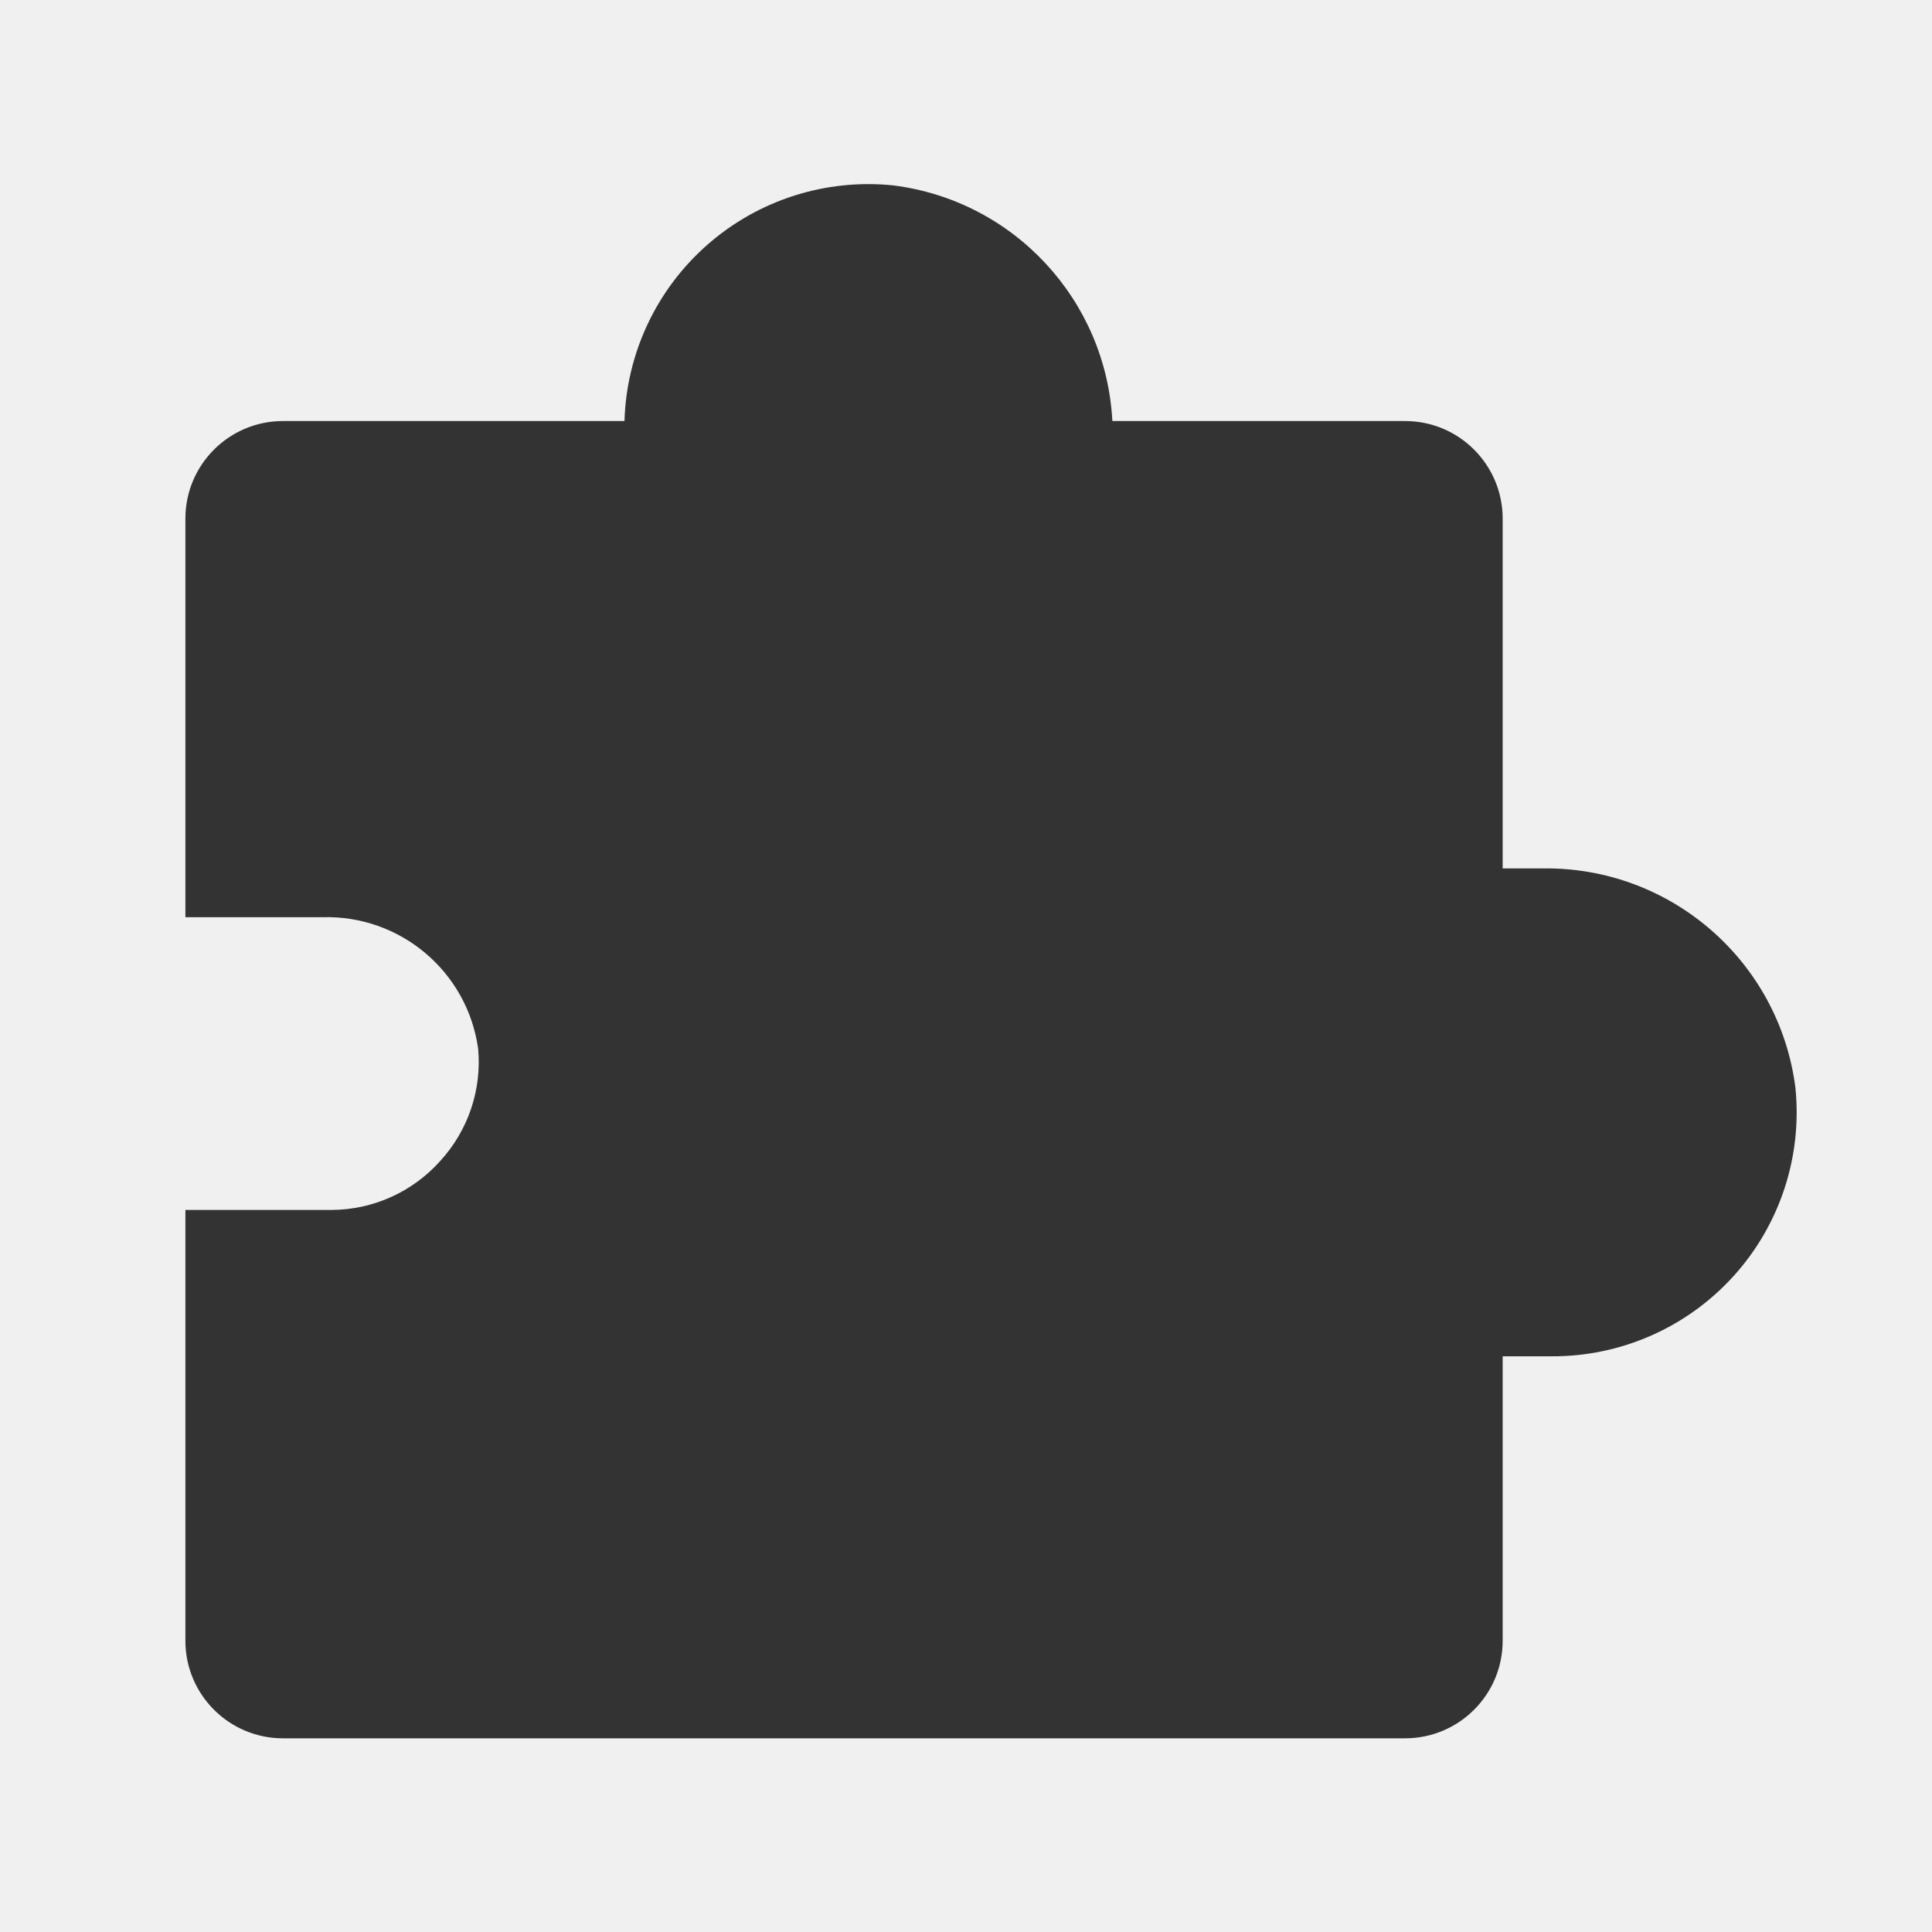
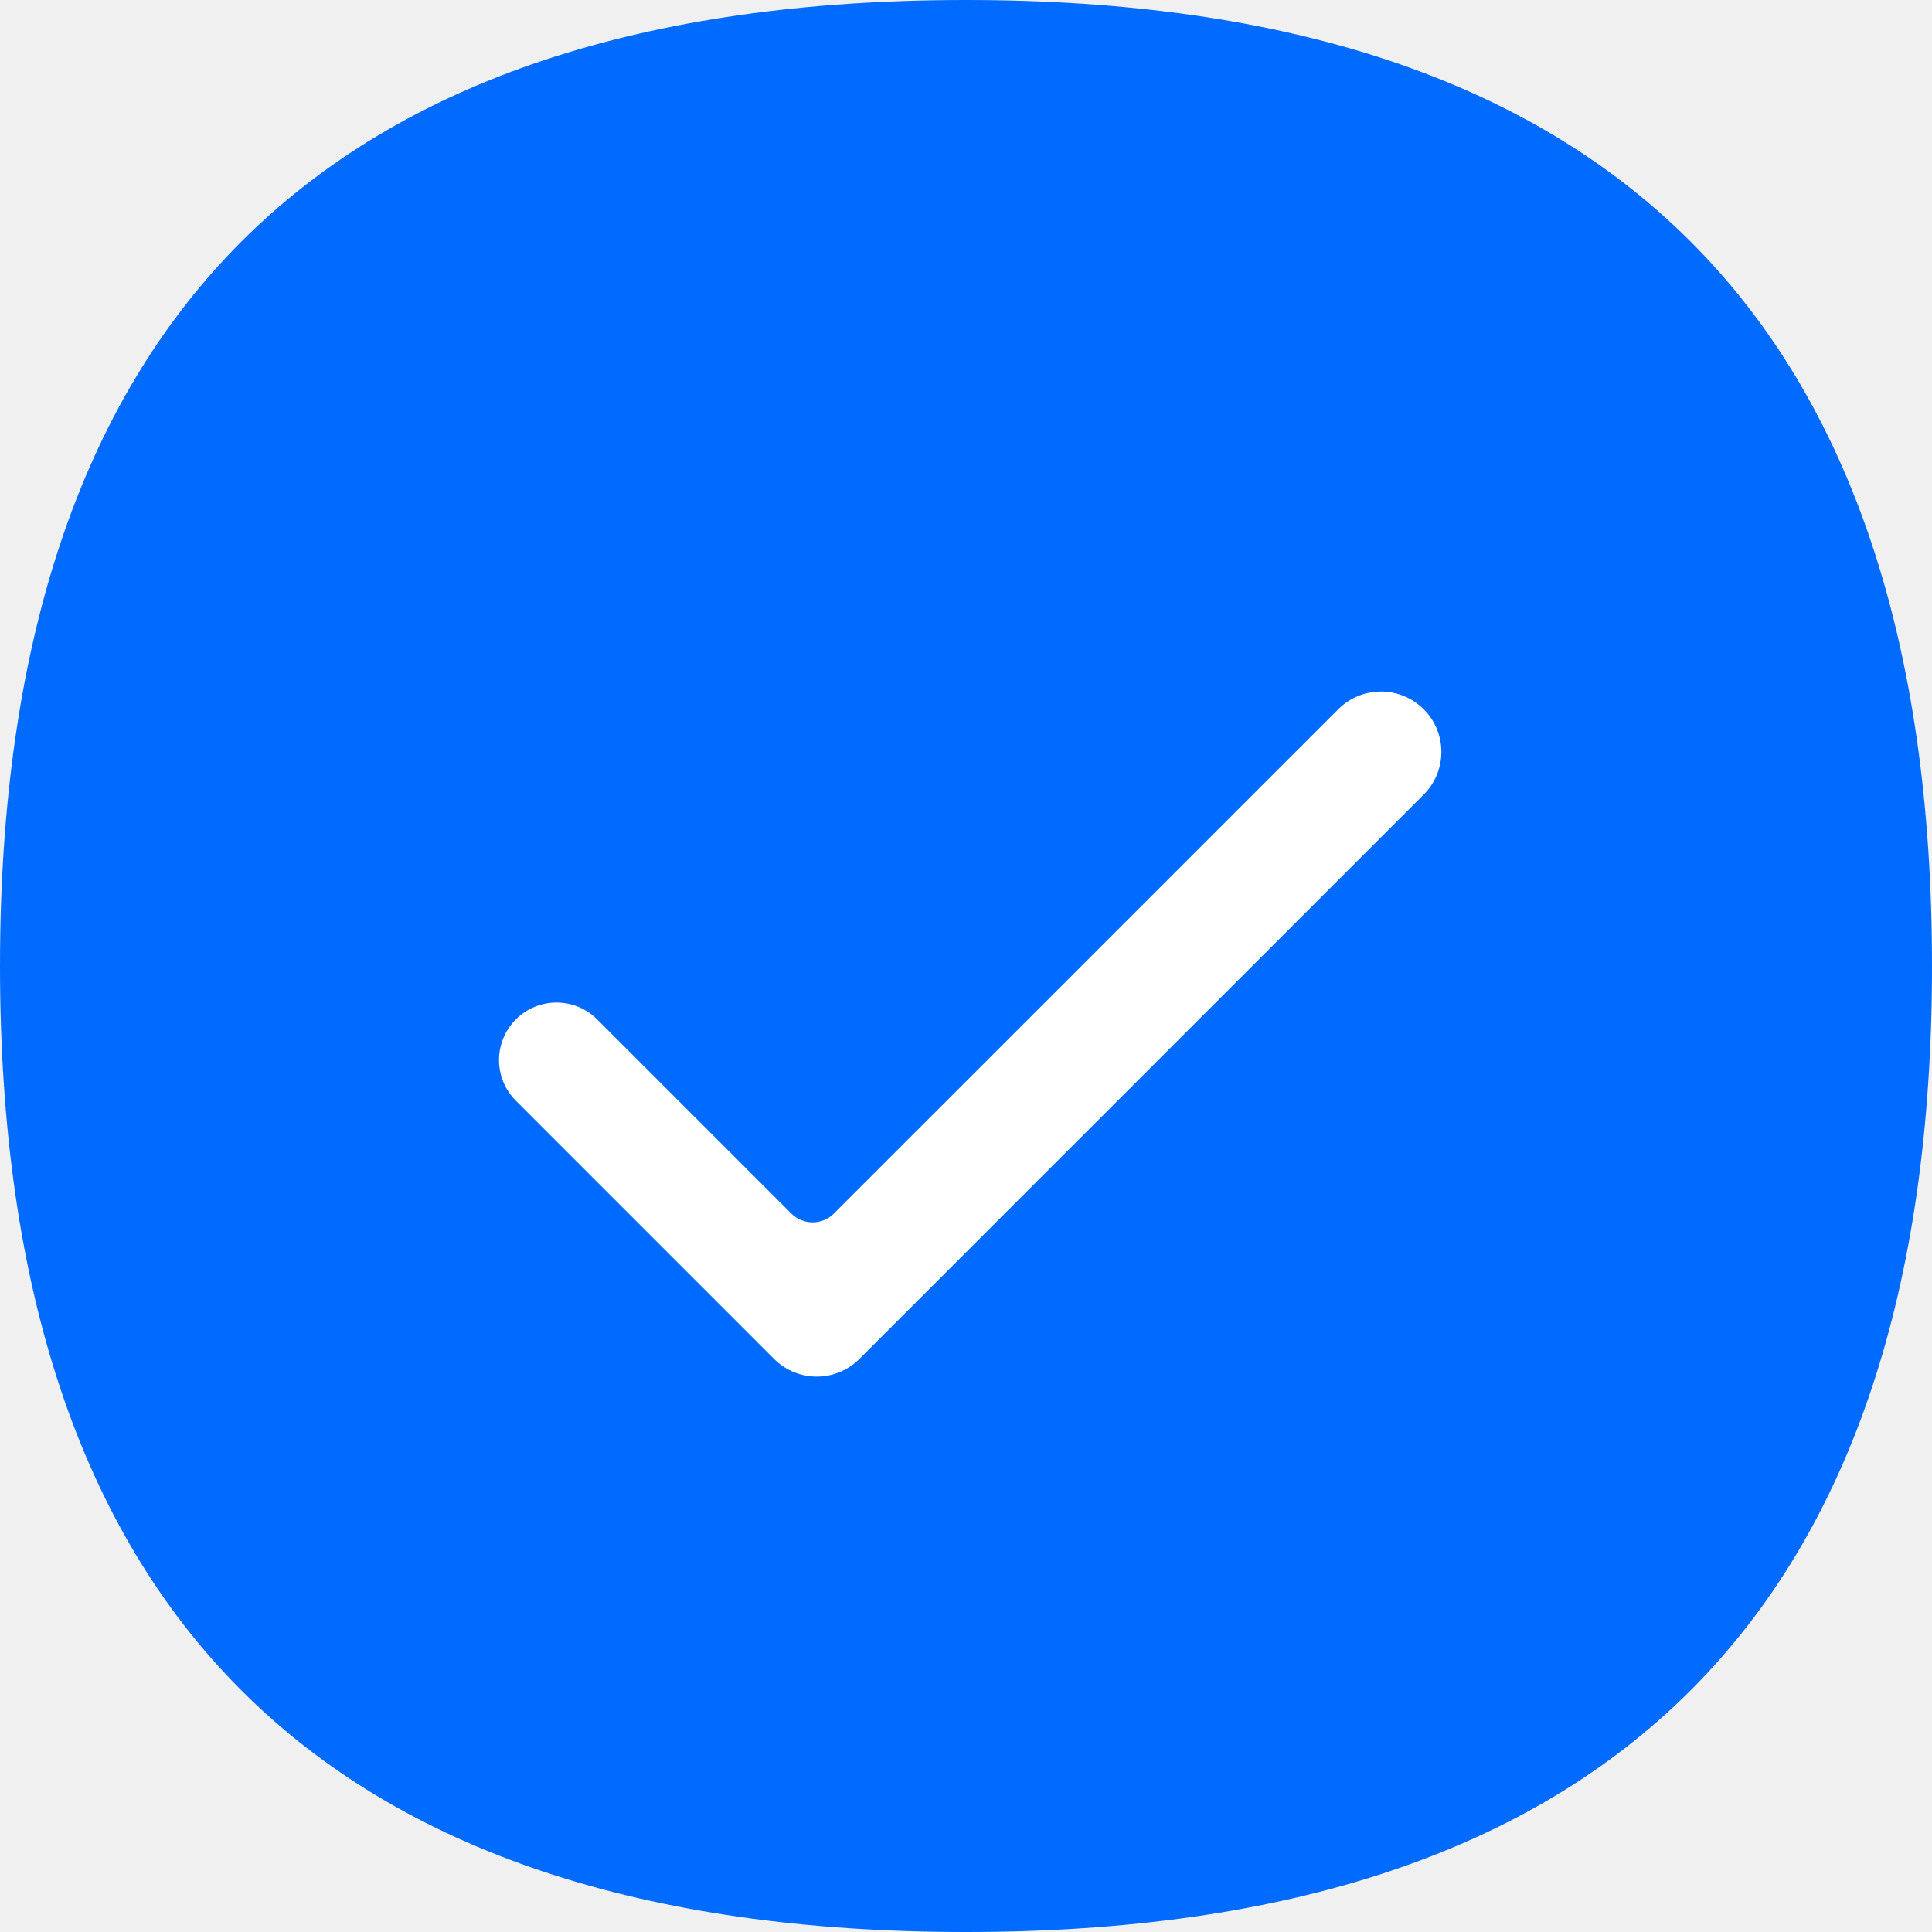
- <svg xmlns="http://www.w3.org/2000/svg" fill="#333333" width="16" height="16" viewBox="-1.8 -1.8 39.60 39.60" version="1.1" preserveAspectRatio="xMidYMid meet" stroke="#333333" stroke-width="0">
-   <g id="plugin_bgCarrier" stroke-width="0" />
-   <g id="plugin_tracerCarrier" stroke-linecap="round" stroke-linejoin="round" />
-   <g id="plugin_iconCarrier">
-     <path d="M29.81,16H29V8.83a2,2,0,0,0-2-2H21A5.14,5.14,0,0,0,16.51,2,5,5,0,0,0,11,6.83H4a2,2,0,0,0-2,2V17H4.81A3.13,3.13,0,0,1,8,19.69,3,3,0,0,1,7.22,22,3,3,0,0,1,5,23H2v8.83a2,2,0,0,0,2,2H27a2,2,0,0,0,2-2V26h1a5,5,0,0,0,5-5.51A5.15,5.15,0,0,0,29.81,16Z" class="clr-i-solid clr-i-solid-path-1" />
-   </g>
+ <svg xmlns="http://www.w3.org/2000/svg" t="1702479906724" class="icon" viewBox="0 0 1024 1024" version="1.1" p-id="23275" width="16" height="16">
+   <path d="M0 0m512 0l0 0q512 0 512 512l0 0q0 512-512 512l0 0q-512 0-512-512l0 0q0-512 512-512Z" fill="#026BFF" p-id="23276" />
+   <path d="M273.408 540.32a30.464 30.464 0 0 0 0 43.072l136.832 136.864a32 32 0 0 0 45.28 0l299.456-299.488a32 32 0 0 0-45.248-45.248L442.016 643.2a16 16 0 0 1-22.624 0l-102.88-102.88a30.464 30.464 0 0 0-43.104 0z" fill="#FFFFFF" p-id="23277" />
</svg>
